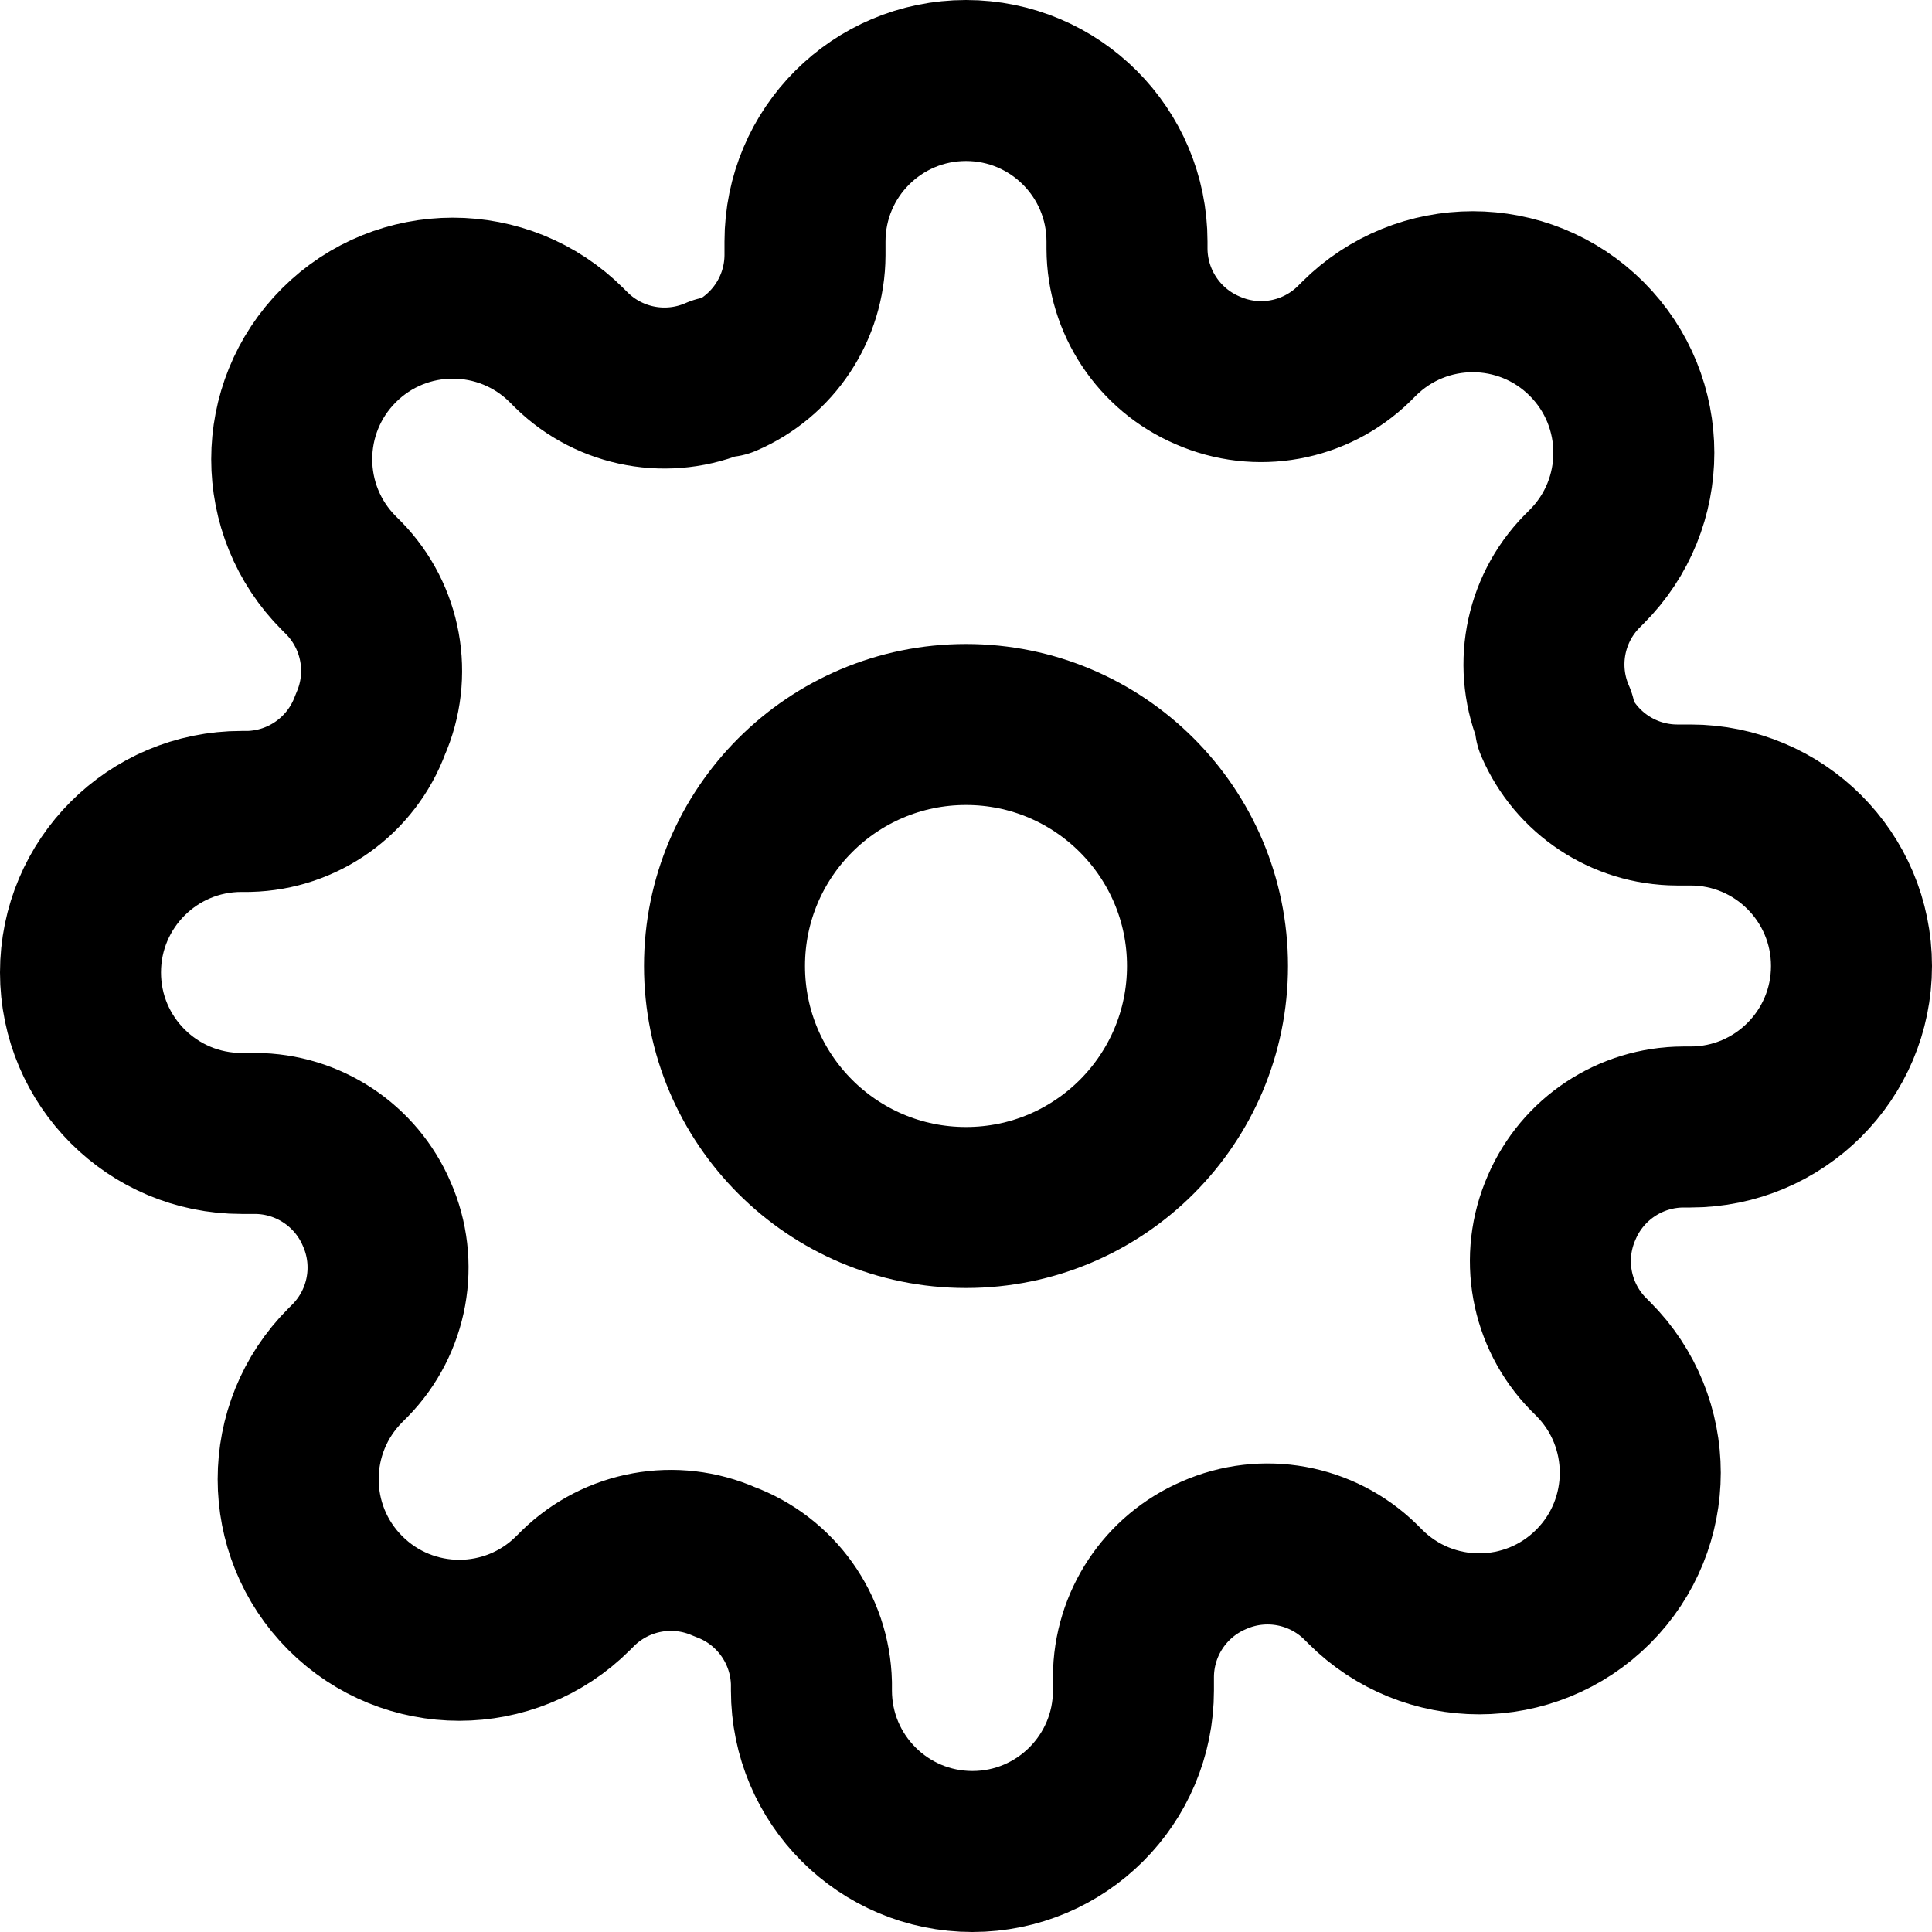
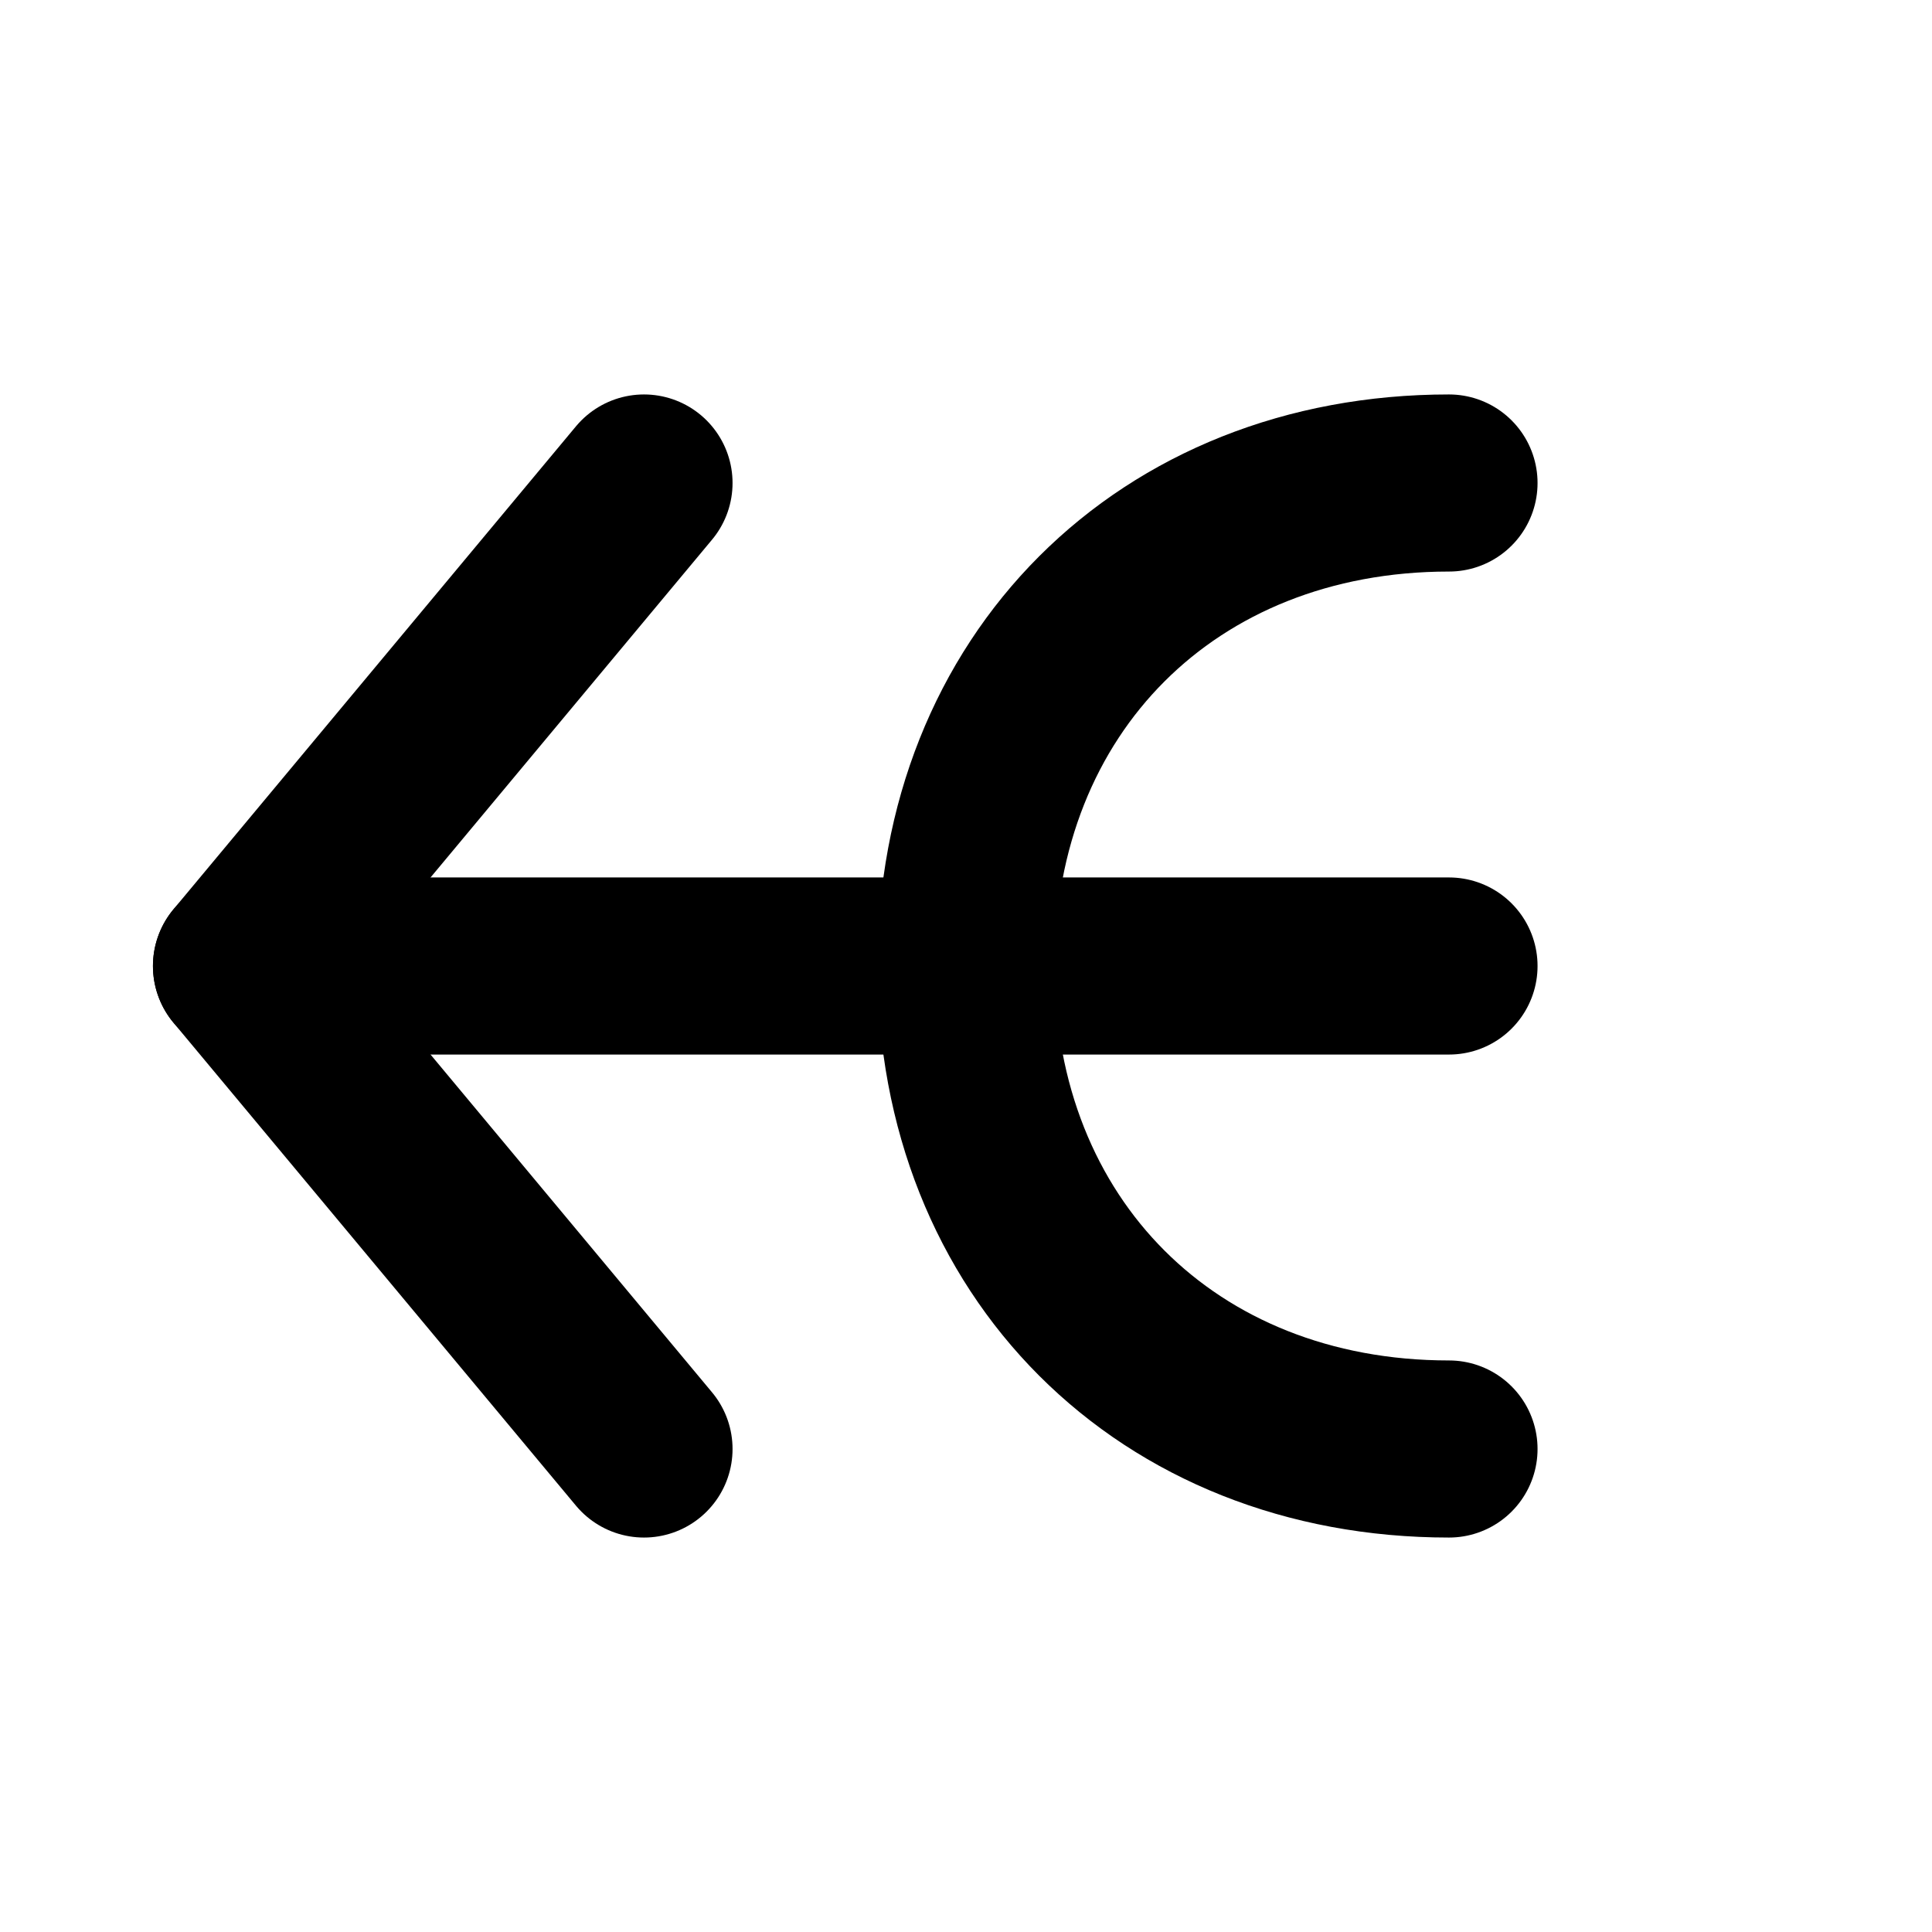
- <svg xmlns="http://www.w3.org/2000/svg" viewBox="0 0 24 24" fill="none" stroke="currentColor" stroke-width="2" stroke-linecap="round" stroke-linejoin="round">
-   <circle cx="12" cy="12" r="3" />
-   <path d="M19.4 15a1.65 1.65 0 0 0 .33 1.82l.06.06a2 2 0 1 1-2.83 2.83l-.06-.06a1.65 1.65 0 0 0-1.82-.33 1.65 1.65 0 0 0-1 1.51V21a2 2 0 0 1-4 0v-.09A1.65 1.65 0 0 0 9 19.4a1.65 1.65 0 0 0-1.82.33l-.06.06a2 2 0 1 1-2.83-2.83l.06-.06a1.65 1.65 0 0 0 .33-1.82 1.65 1.65 0 0 0-1.51-1H3a2 2 0 0 1 0-4h.09A1.65 1.65 0 0 0 4.6 9a1.65 1.65 0 0 0-.33-1.82l-.06-.06a2 2 0 1 1 2.83-2.83l.06.06a1.65 1.65 0 0 0 1.82.33H9a1.65 1.65 0 0 0 1-1.51V3a2 2 0 0 1 4 0v.09a1.65 1.65 0 0 0 1 1.51 1.65 1.65 0 0 0 1.82-.33l.06-.06a2 2 0 1 1 2.83 2.83l-.06.06a1.65 1.65 0 0 0-.33 1.82V9a1.65 1.65 0 0 0 1.51 1H21a2 2 0 0 1 0 4h-.09a1.65 1.65 0 0 0-1.51 1z" />
+ <svg xmlns="http://www.w3.org/2000/svg" viewBox="0 0 24 24" fill="none" stroke="currentColor" stroke-width="2.2" stroke-linecap="round" stroke-linejoin="round">
+   <path d="M8 6L3 12L8 18" />
+   <path d="M18 6c-3.5 0-6 2.5-6 6s2.5 6 6 6" />
+   <path d="M3 12h15" />
</svg>
